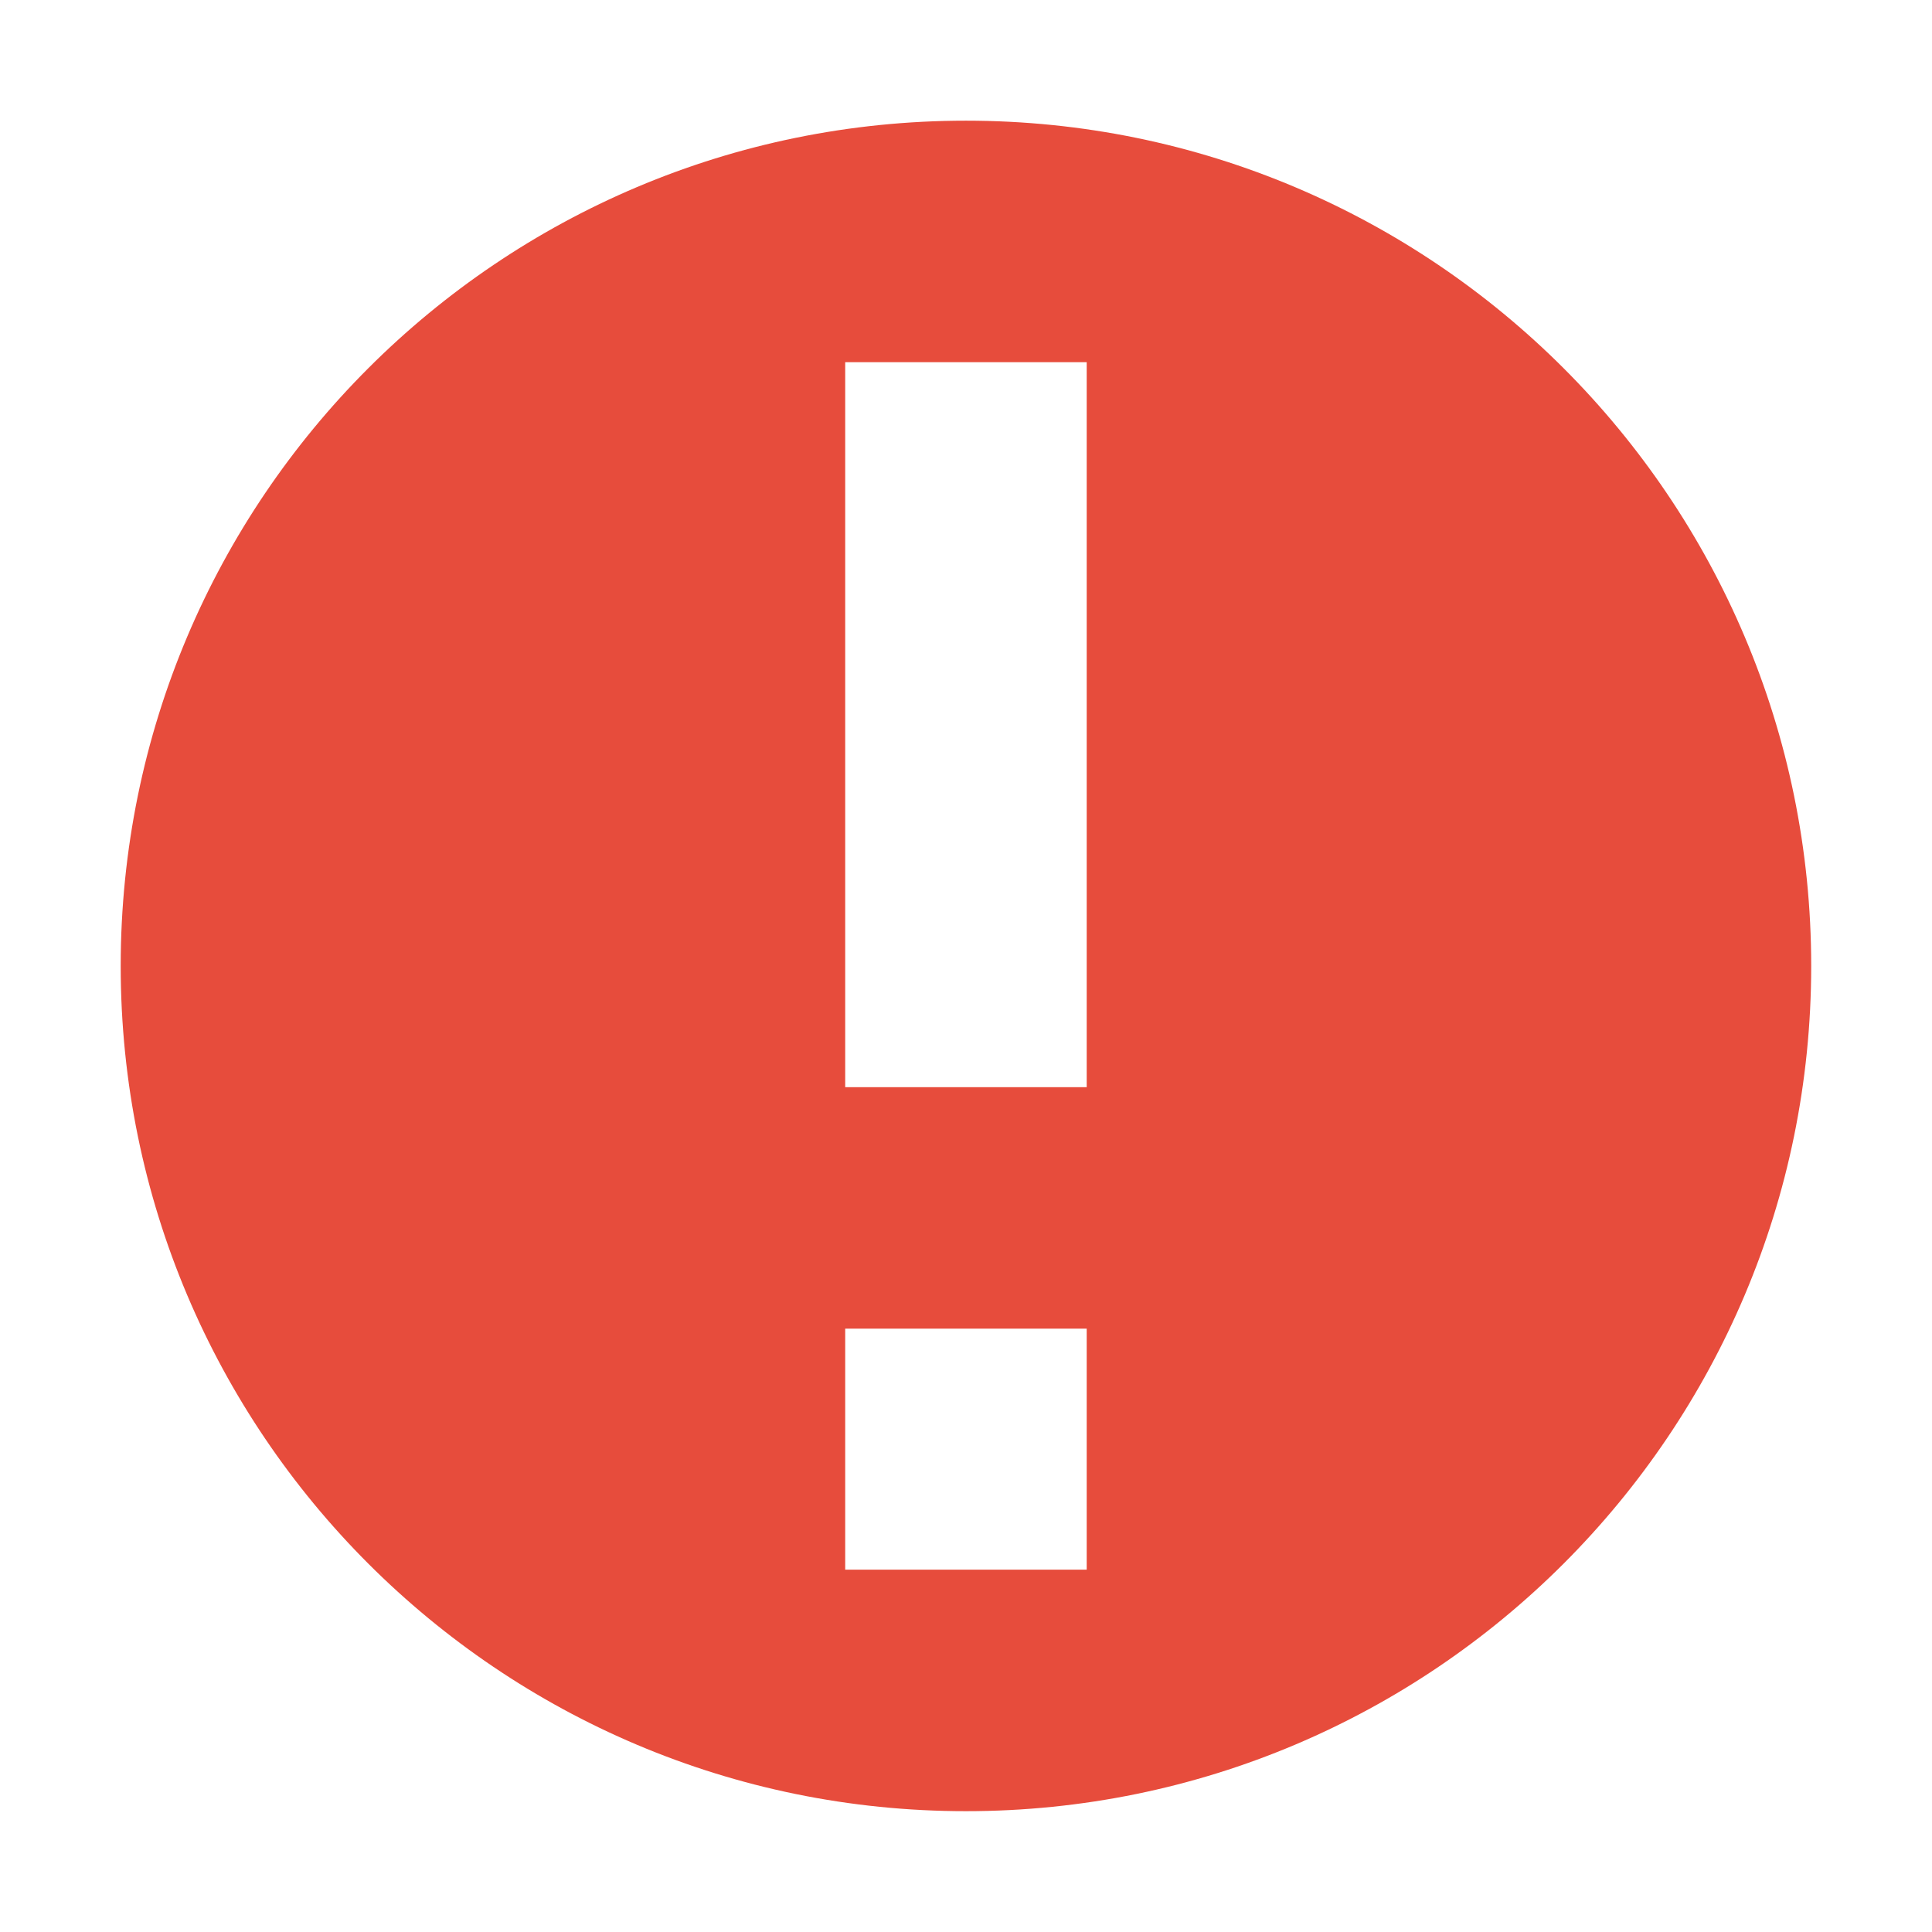
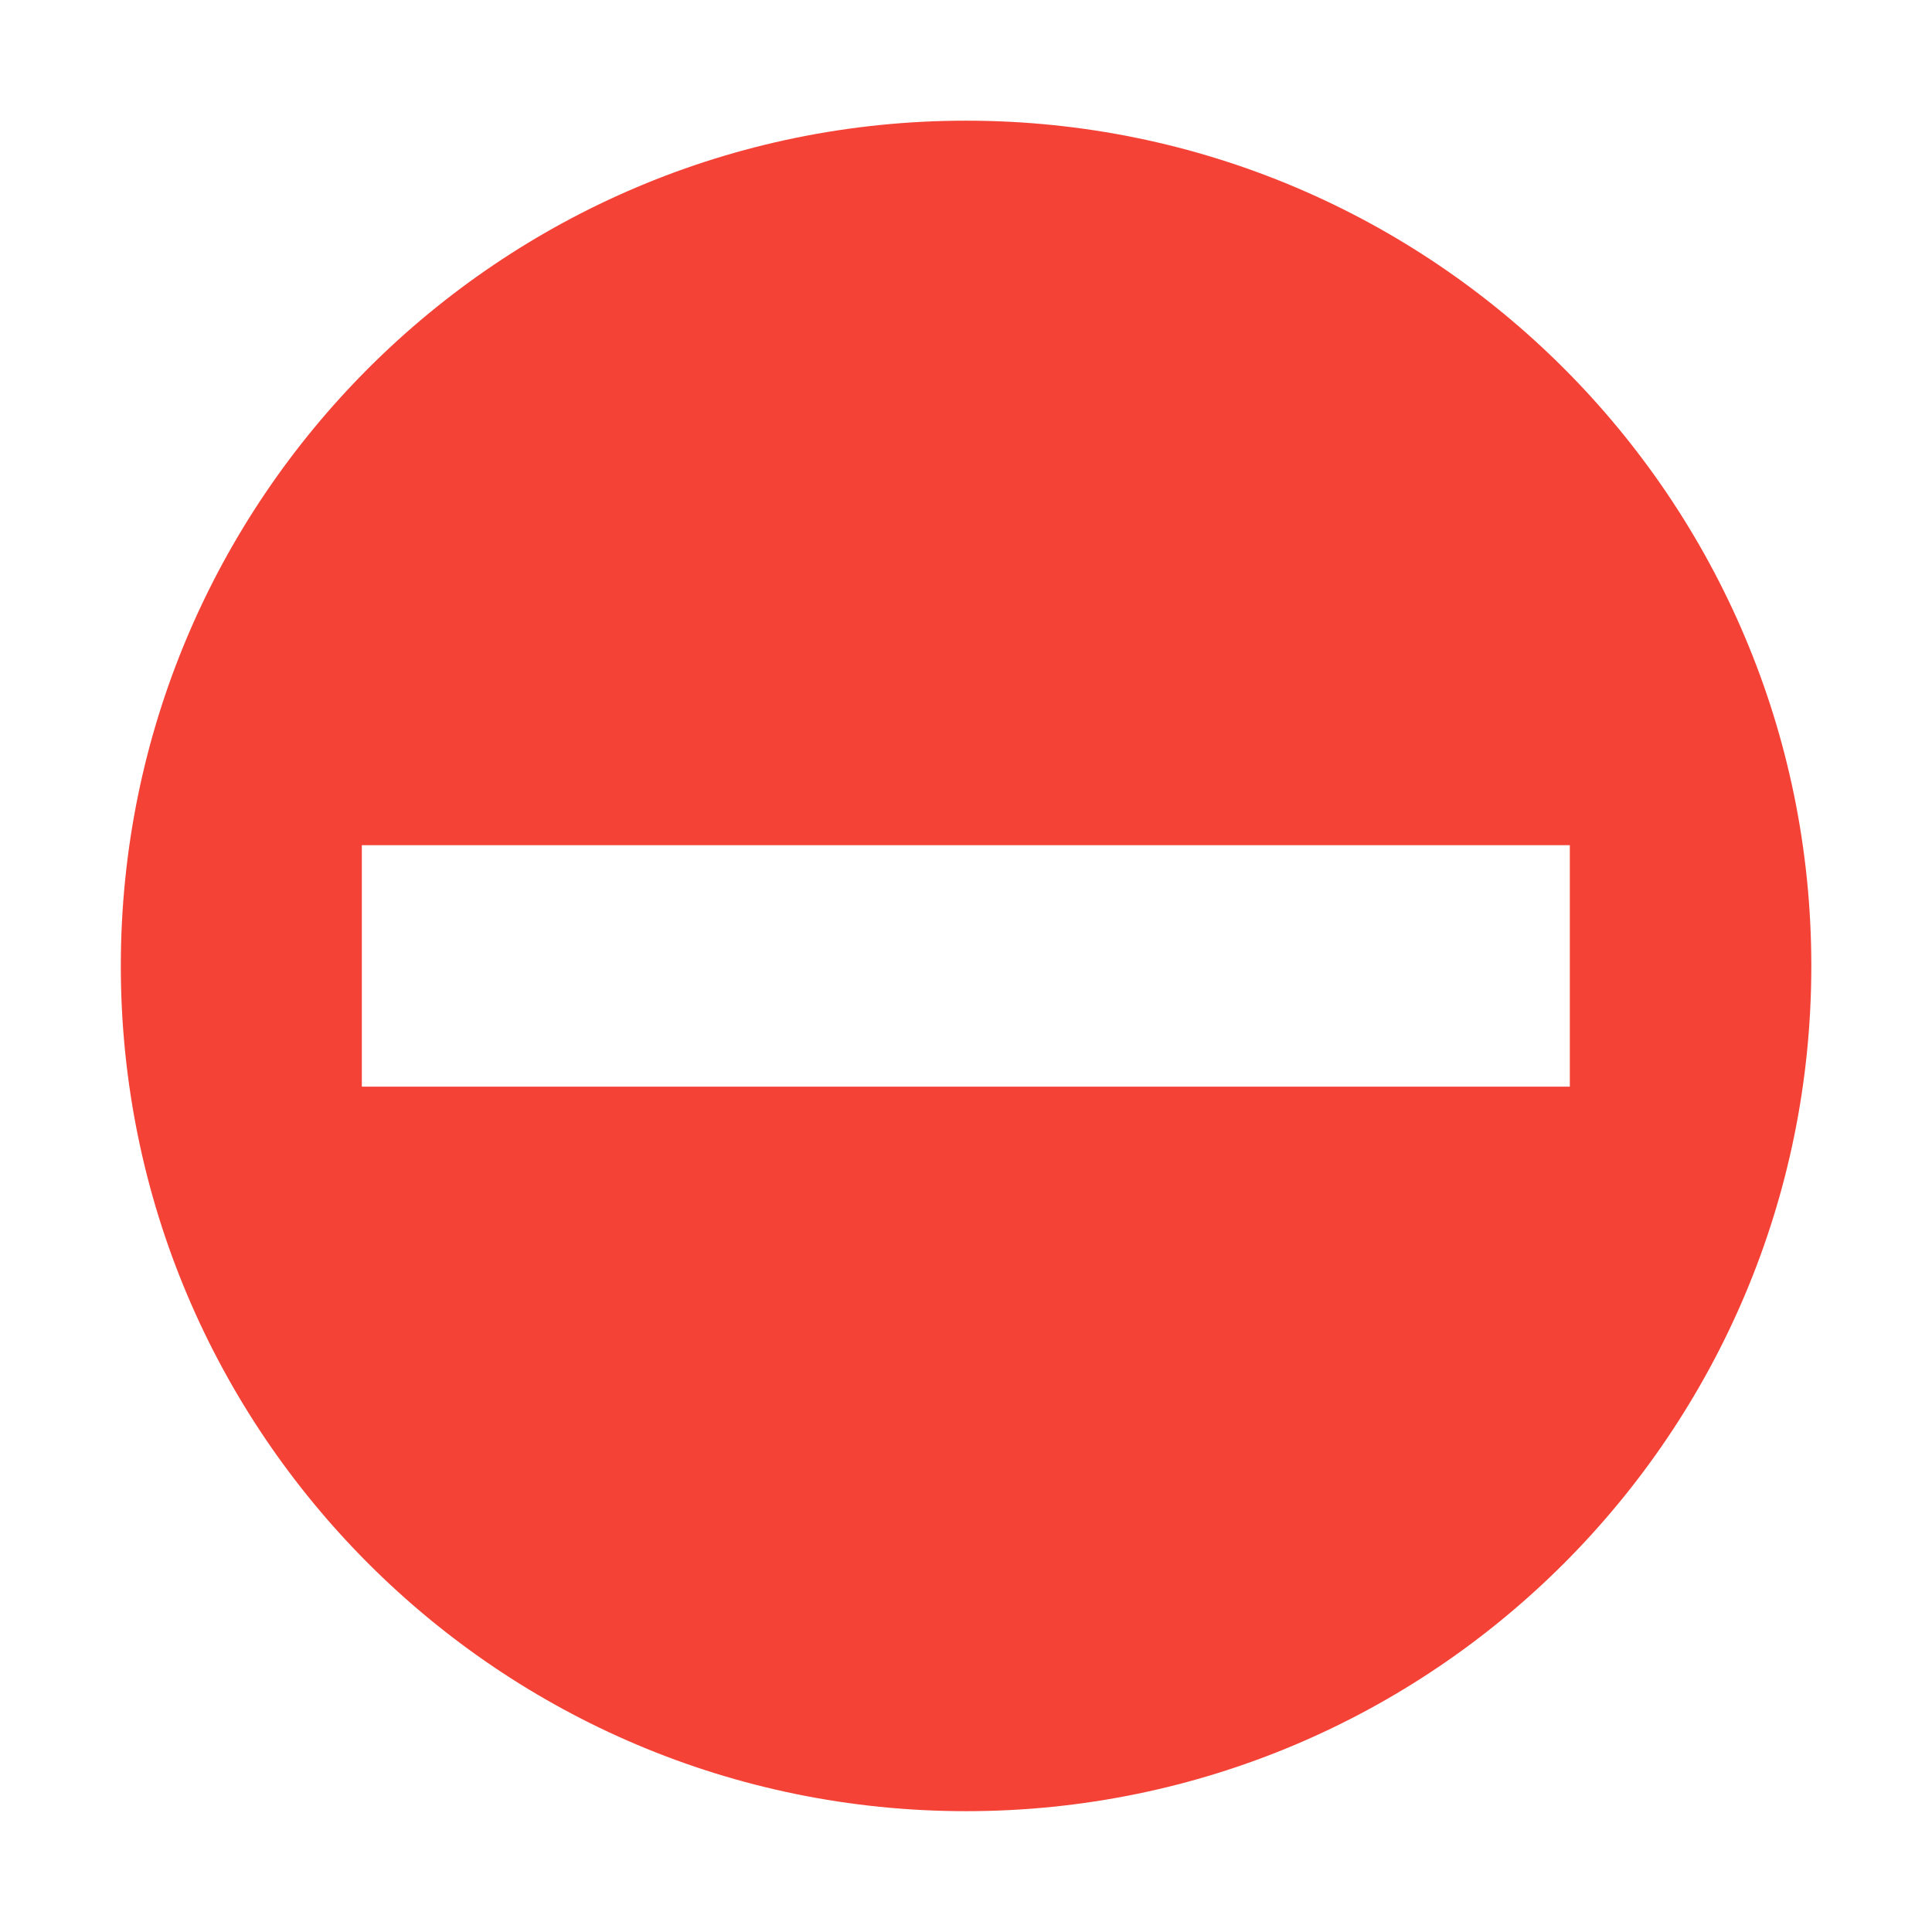
<svg xmlns="http://www.w3.org/2000/svg" xmlns:ns1="http://www.openswatchbook.org/uri/2009/osb" height="16" id="svg7384" style="enable-background:new" version="1.1" width="16">
  <defs id="defs7386">
+     <linearGradient id="linearGradient6882" ns1:paint="solid">
+       <stop id="stop6884" offset="0" style="stop-color:#555555;stop-opacity:1;" />
+     </linearGradient>
    <linearGradient id="linearGradient5606" ns1:paint="solid">
      <stop id="stop5608" offset="0" style="stop-color:#000000;stop-opacity:1;" />
    </linearGradient>
    <filter id="filter7554" style="color-interpolation-filters:sRGB">
      <feBlend id="feBlend7556" in2="BackgroundImage" mode="darken" />
    </filter>
  </defs>
-   <g id="layer9" style="display:inline" transform="translate(-505.0004,235.0034)">
-     <g id="g10804" style="color:#bebebe;display:inline;visibility:visible;fill:none;stroke:none;stroke-width:1.781;marker:none" transform="translate(465.0004,-753.0034)">
-       
-     </g>
-     <path class="error" d="m 513,-234.004 c -3.866,0 -7,3.134 -7,7 0,3.866 3.134,7 7,7 3.866,0 7,-3.134 7,-7 0,-3.866 -3.134,-7 -7,-7 z m -1,2 2,0 0,6.004 -2,0 0,-6.004 z m 0,8.004 2,0 0,1.996 -2,0 0,-1.996 z" id="path10808" style="fill:#e74c3c;fill-opacity:1;stroke:none" />
+   <g id="layer9" style="display:inline" transform="translate(-445.0004,395.0034)">
+     <path class="error" d="m 460.001,-387.004 c 0,-3.866 -3.134,-7 -7,-7 -3.866,0 -7,3.134 -7,7 0,3.866 3.134,7 7,7 3.866,0 7,-3.134 7,-7 z m -2,-1 0,2 -10.004,0 0,-2 z" id="path10808" style="fill:#f44336;fill-opacity:1;stroke:none" />
  </g>
-   <g id="layer10" style="display:inline;filter:url(#filter7554)" transform="translate(-505.0004,235.0034)" />
-   <g id="layer1" style="display:inline" transform="translate(-264.0002,-381.9966)" />
-   <g id="layer14" style="display:inline" transform="translate(-505.0004,235.0034)" />
-   <g id="layer15" style="display:inline" transform="translate(-505.0004,235.0034)" />
-   <g id="g71291" style="display:inline" transform="translate(-505.0004,235.0034)" />
-   <g id="layer2" style="display:inline" transform="translate(-264.0002,-231.9966)" />
-   <g id="g6058" style="display:inline" transform="translate(-264.0002,-231.9966)" />
-   <g id="layer12" style="display:inline" transform="translate(-505.0004,235.0034)" />
+   <g id="layer10" style="display:inline;filter:url(#filter7554)" transform="translate(-445.0004,395.0034)" />
+   <g id="layer1" style="display:inline" transform="translate(-204.0002,-221.9966)" />
+   <g id="layer14" style="display:inline" transform="translate(-445.0004,395.0034)" />
+   <g id="layer15" style="display:inline" transform="translate(-445.0004,395.0034)" />
+   <g id="g71291" style="display:inline" transform="translate(-445.0004,395.0034)" />
+   <g id="layer2" style="display:inline" transform="translate(-204.0002,-71.99664)" />
+   <g id="layer12" style="display:inline" transform="translate(-445.0004,395.0034)" />
</svg>
